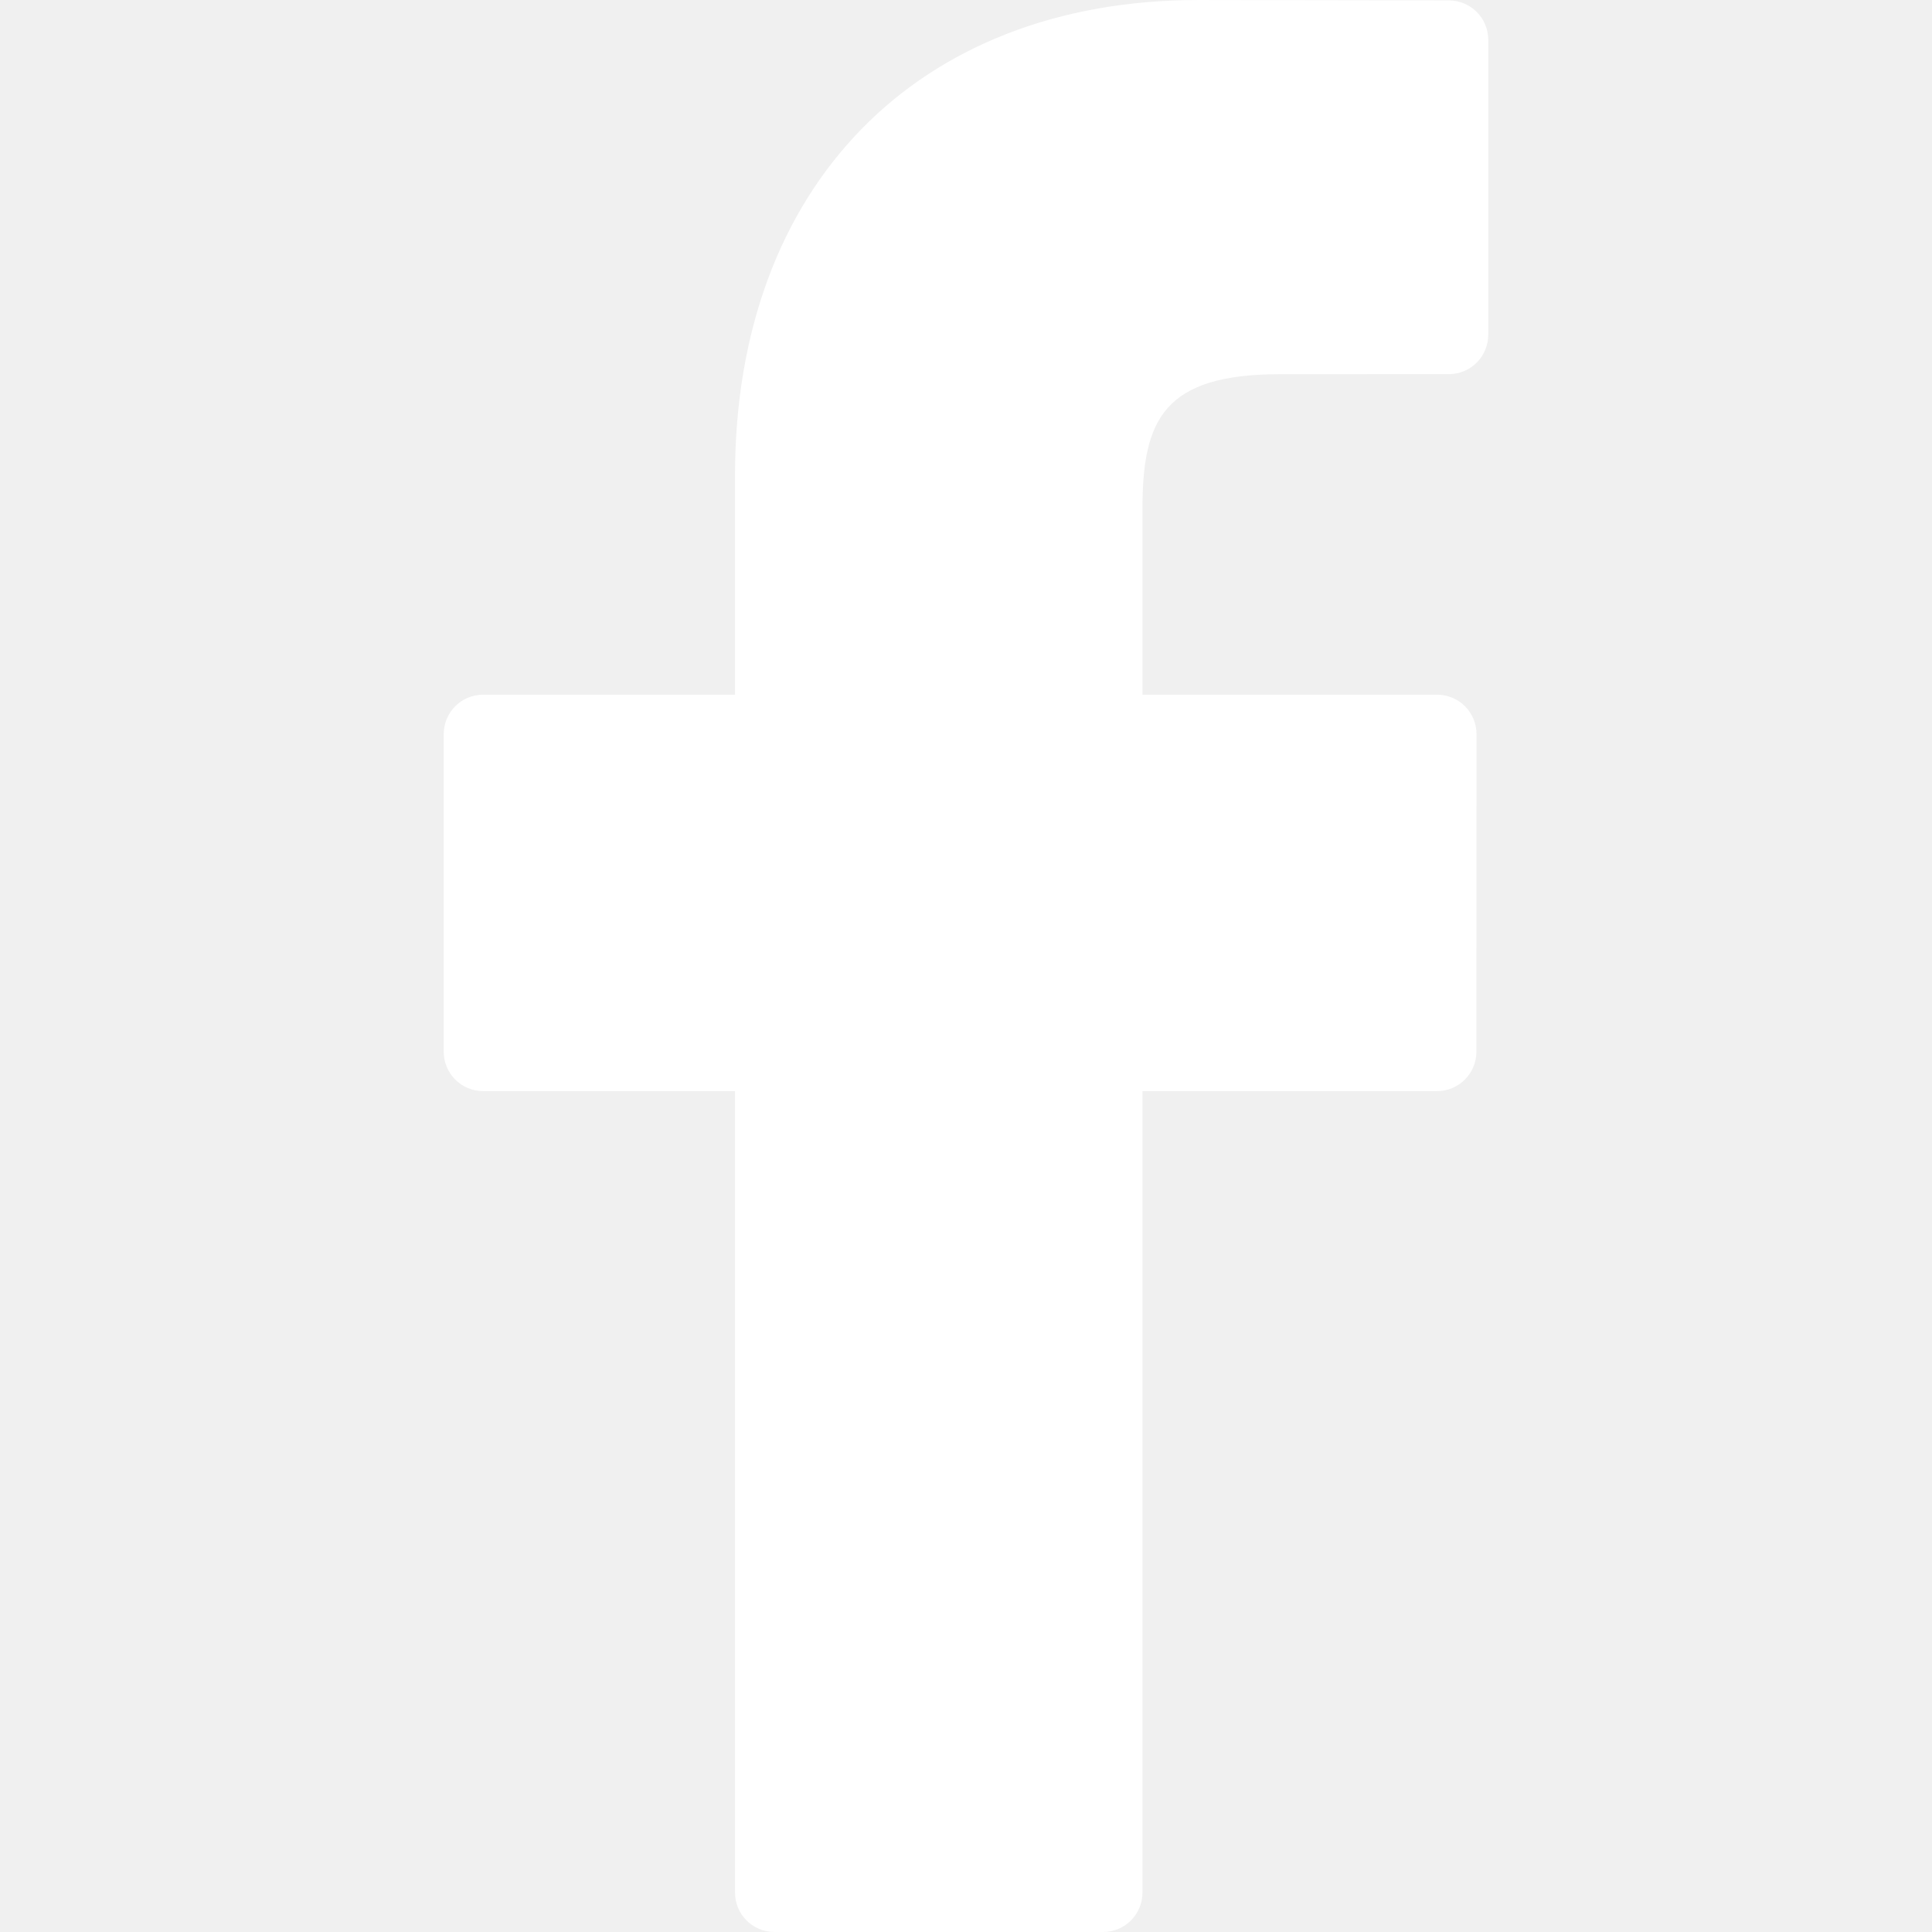
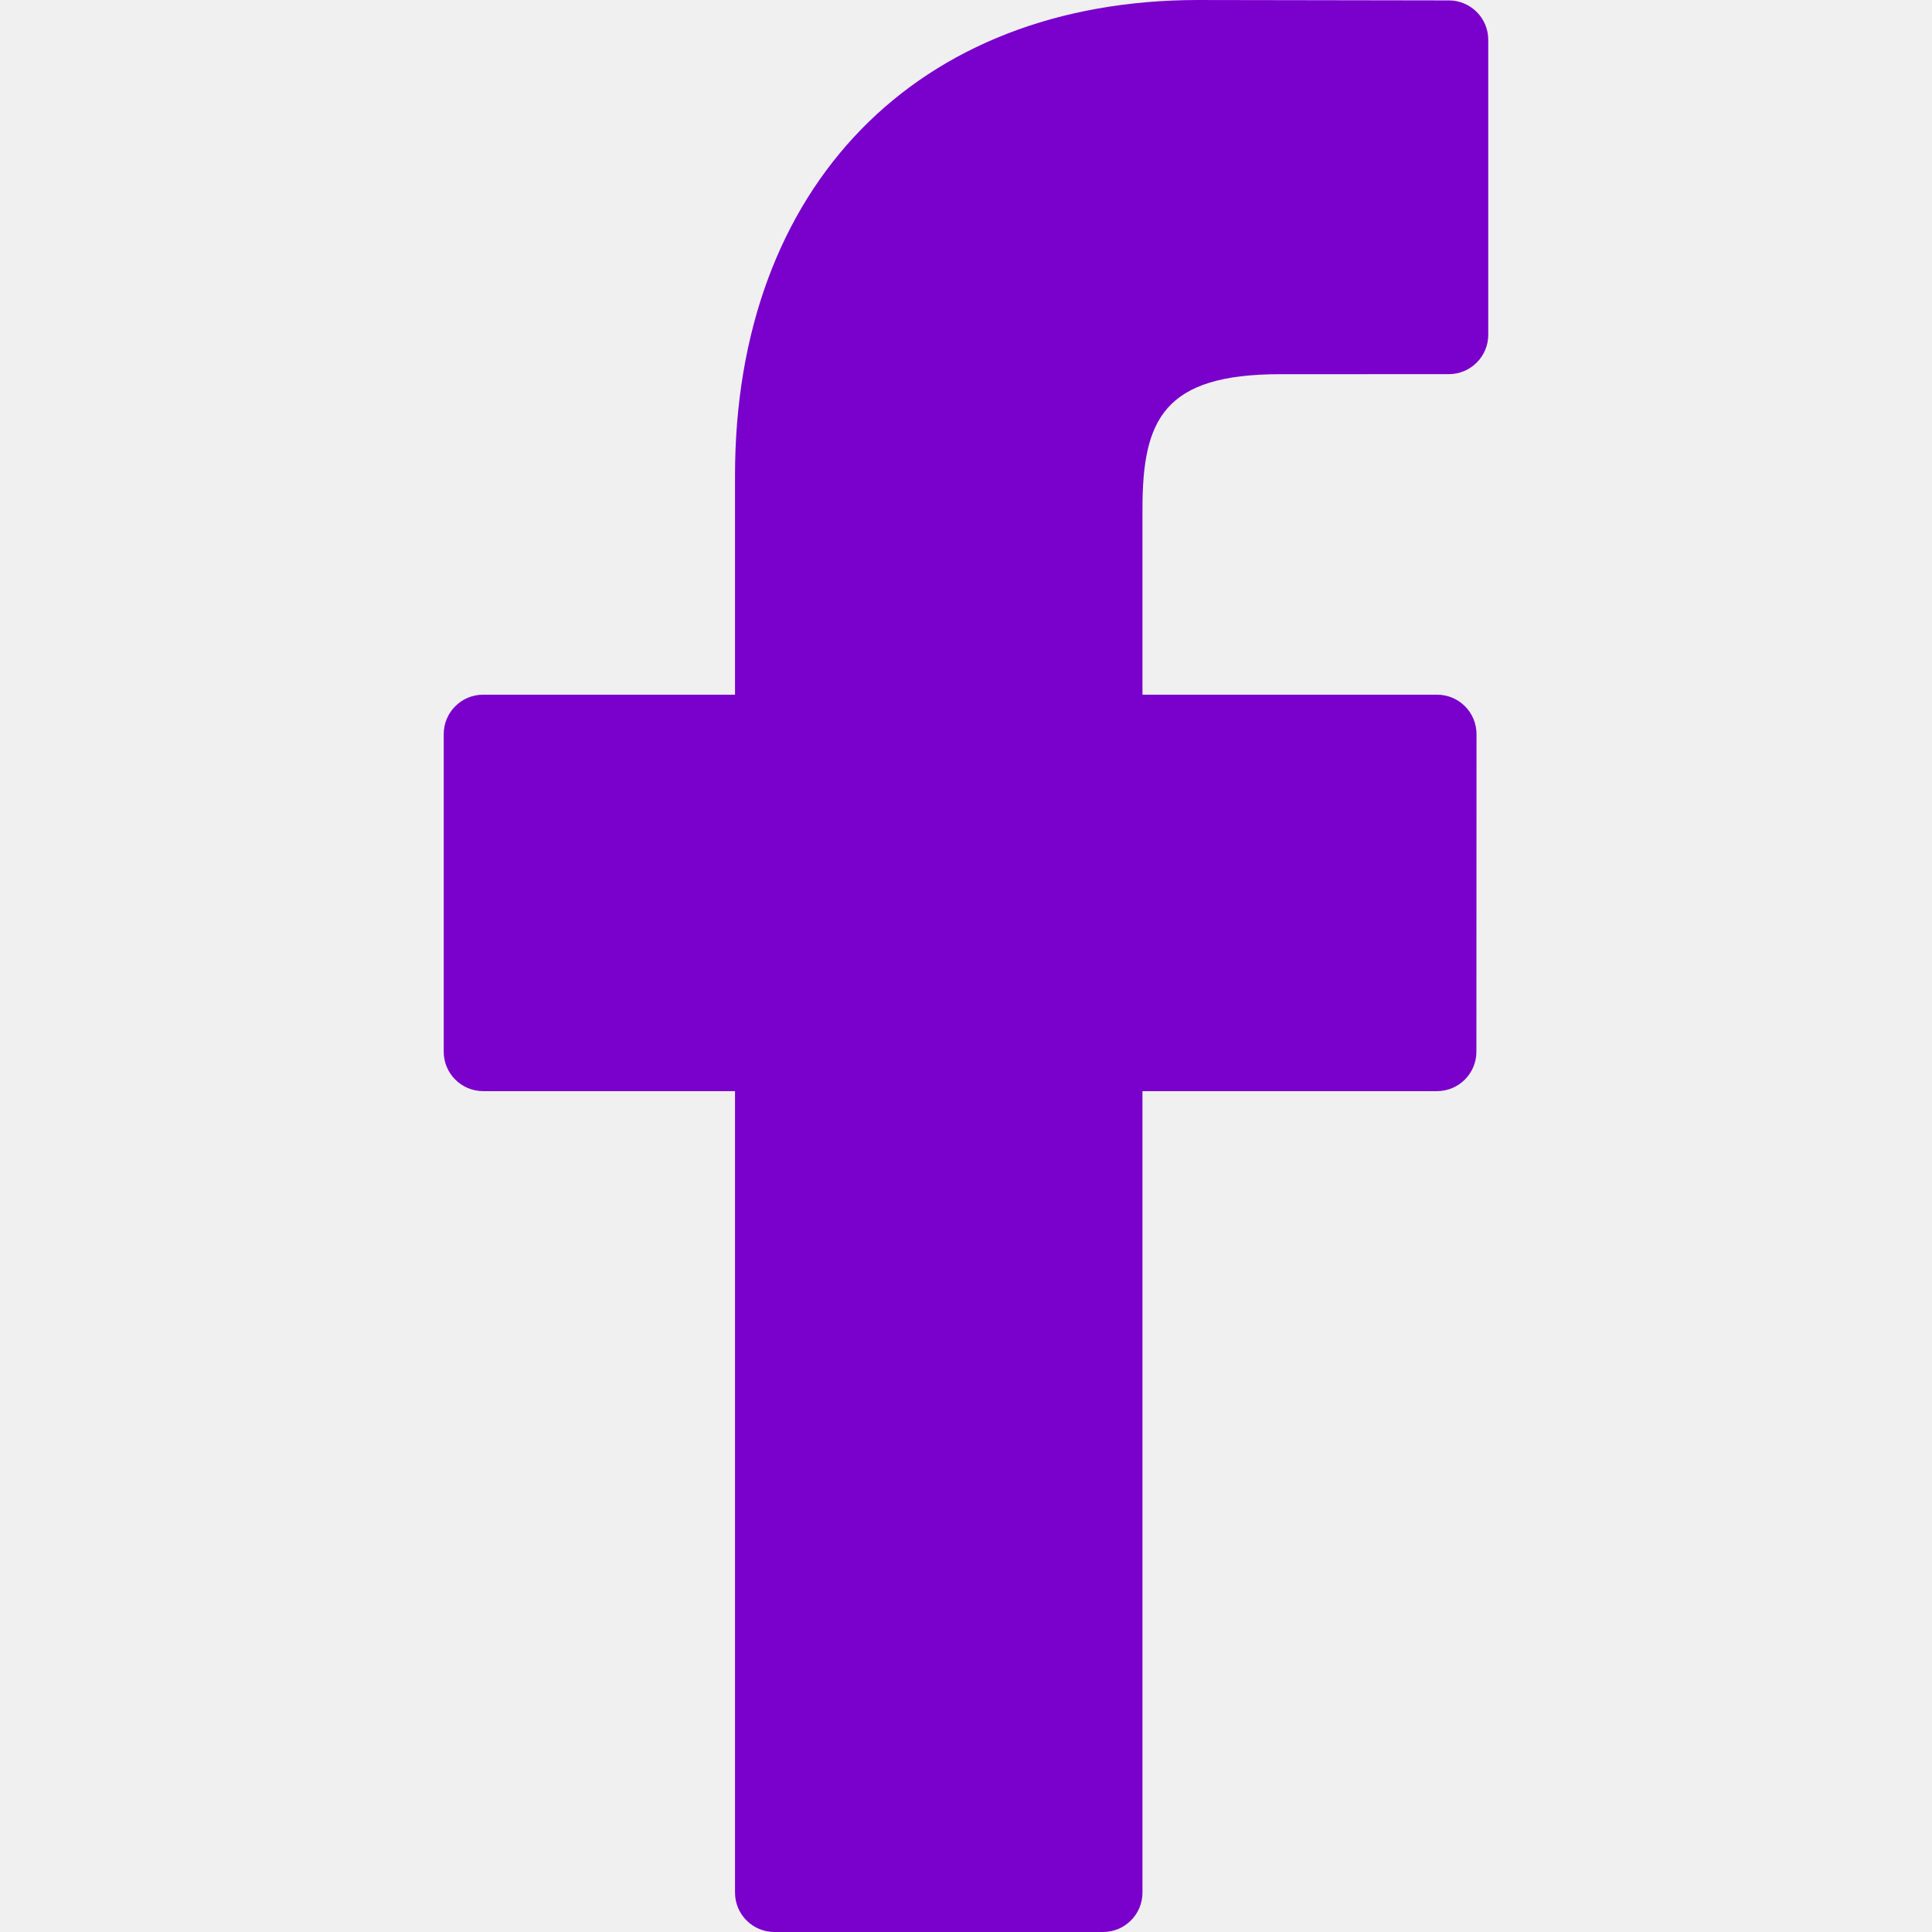
- <svg xmlns="http://www.w3.org/2000/svg" version="1.1" id="Capa_1" x="0px" y="0px" width="30px" height="30px" fill="white" viewBox="0 0 96.124 96.123" style="enable-background:new 0 0 96.124 96.123;" xml:space="preserve">
+ <svg xmlns="http://www.w3.org/2000/svg" version="1.1" id="Capa_1" x="0px" y="0px" width="30px" height="30px" fill=" #7a00cc" viewBox="0 0 96.124 96.123" style="enable-background:new 0 0 96.124 96.123;" xml:space="preserve">
  <g>
    <path d="M72.089,0.02L59.624,0C45.62,0,36.57,9.285,36.57,23.656v10.907H24.037c-1.083,0-1.96,0.878-1.96,1.961v15.803   c0,1.083,0.878,1.96,1.96,1.96h12.533v39.876c0,1.083,0.877,1.96,1.96,1.96h16.352c1.083,0,1.96-0.878,1.96-1.96V54.287h14.654   c1.083,0,1.96-0.877,1.96-1.96l0.006-15.803c0-0.52-0.207-1.018-0.574-1.386c-0.367-0.368-0.867-0.575-1.387-0.575H56.842v-9.246   c0-4.444,1.059-6.7,6.848-6.7l8.397-0.003c1.082,0,1.959-0.878,1.959-1.96V1.98C74.046,0.899,73.17,0.022,72.089,0.02z" />
  </g>
  <g>
</g>
  <g>
</g>
  <g>
</g>
  <g>
</g>
  <g>
</g>
  <g>
</g>
  <g>
</g>
  <g>
</g>
  <g>
</g>
  <g>
</g>
  <g>
</g>
  <g>
</g>
  <g>
</g>
  <g>
</g>
  <g>
</g>
</svg>
